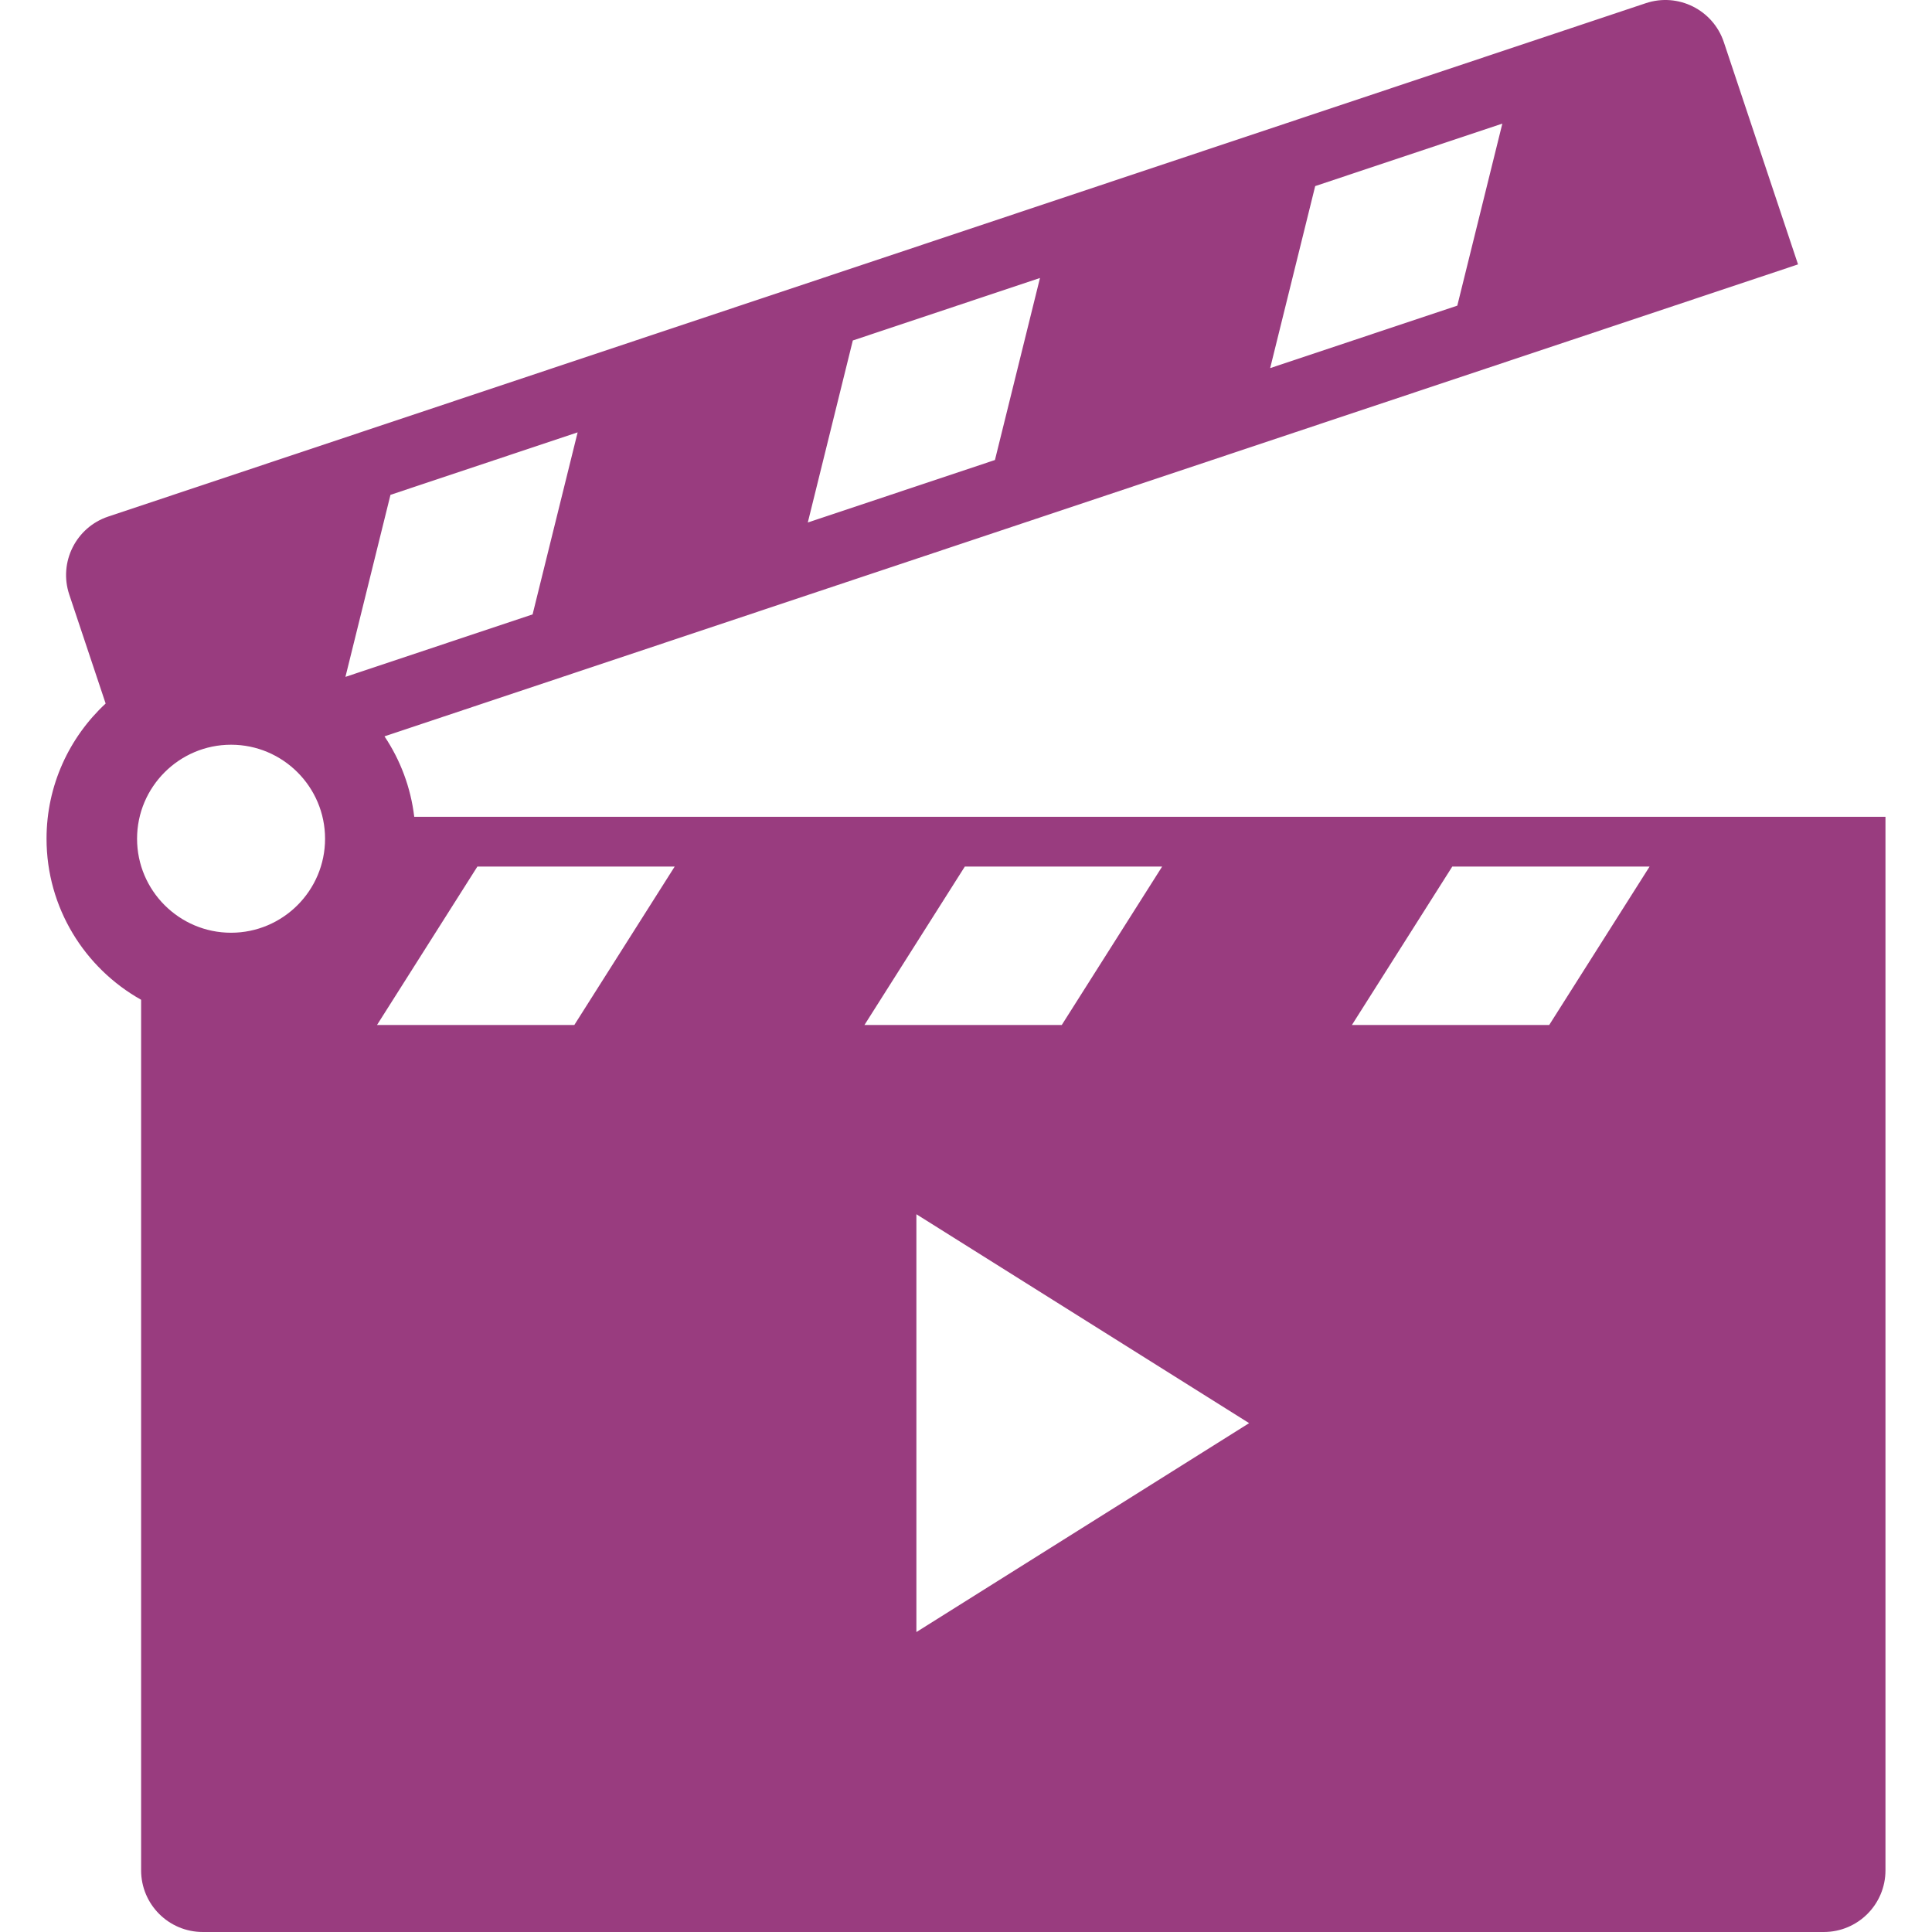
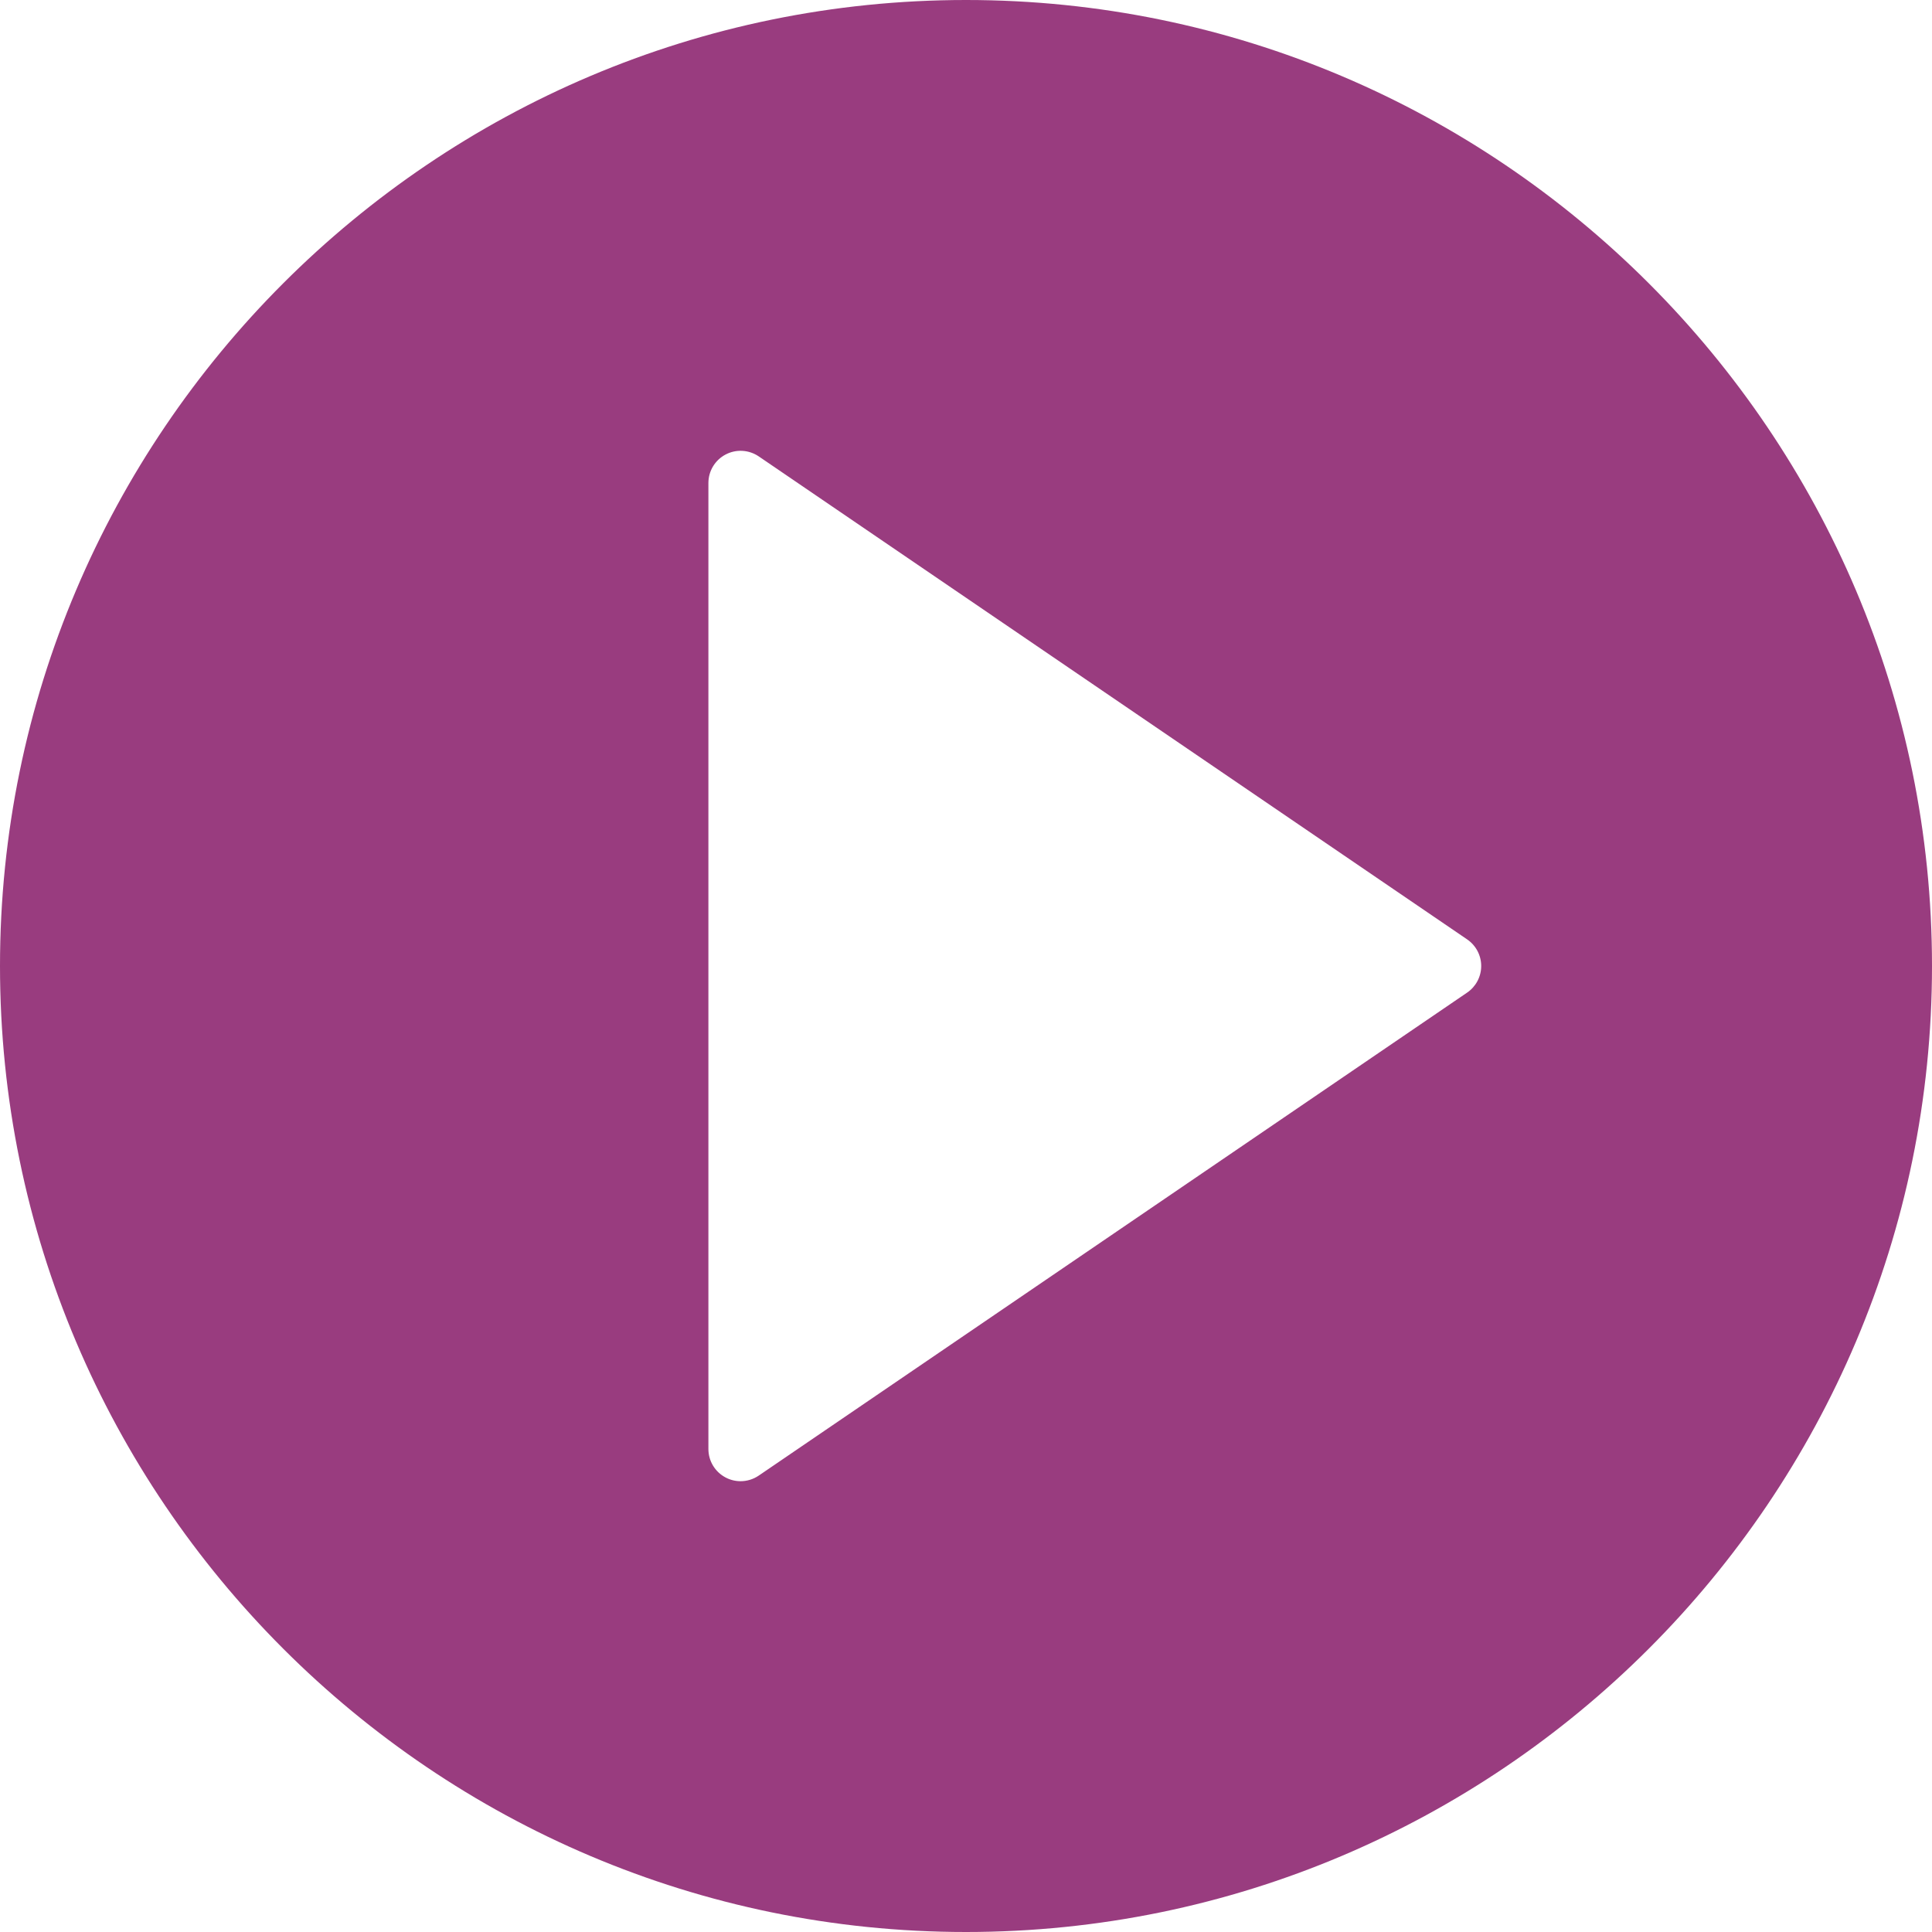
- <svg xmlns="http://www.w3.org/2000/svg" version="1.1" id="Capa_1" x="0px" y="0px" viewBox="0 0 277.446 277.446" style="enable-background:new 0 0 277.446 277.446;" xml:space="preserve" width="512px" height="512px">
+ <svg xmlns="http://www.w3.org/2000/svg" version="1.1" id="Capa_1" x="0px" y="0px" viewBox="0 0 60 60" style="enable-background:new 0 0 60 60;" xml:space="preserve" width="512px" height="512px">
  <g>
-     <path id="_x30_6-Movie_Clapper" d="M59.488,117.299c-0.504-4.237-2.007-8.171-4.273-11.556l202.992-67.776L247.552,6.051  c-1.549-4.638-6.566-7.141-11.201-5.594L15.54,74.182c-4.635,1.547-7.143,6.563-5.594,11.201l5.225,15.647  c-5.216,4.843-8.488,11.752-8.488,19.415c0,9.924,5.486,18.586,13.582,23.127v125.02c0,4.891,3.967,8.853,8.854,8.853h232.793  c4.885,0,8.852-3.963,8.852-8.853V117.299H59.488z M188.869,26.724l26.875-8.973l-6.467,26.14l-26.875,8.973L188.869,26.724z   M122.47,48.893l26.877-8.973l-6.467,26.139l-26.875,8.974L122.47,48.893z M33.181,133.946c-7.442,0-13.498-6.056-13.498-13.5  c0-7.444,6.056-13.5,13.498-13.5c7.444,0,13.5,6.056,13.5,13.5C46.681,127.89,40.625,133.946,33.181,133.946z M56.074,71.062  l26.877-8.973l-6.467,26.14l-26.877,8.974L56.074,71.062z M82.476,147.192H54.142l14.412-22.746h28.334L82.476,147.192z   M138.554,124.446h28.334l-14.412,22.746h-28.334L138.554,124.446z M131.599,234.372v-60l47.783,30L131.599,234.372z   M222.476,147.192h-28.334l14.412-22.746h28.334L222.476,147.192z" data-original="#000000" class="active-path" data-old_color="#993c7f" fill="#993c7f" />
+     <path d="M30,0C13.458,0,0,13.458,0,30s13.458,30,30,30s30-13.458,30-30S46.542,0,30,0z M45.563,30.826l-22,15  C23.394,45.941,23.197,46,23,46c-0.16,0-0.321-0.038-0.467-0.116C22.205,45.711,22,45.371,22,45V15c0-0.371,0.205-0.711,0.533-0.884  c0.328-0.174,0.724-0.15,1.031,0.058l22,15C45.836,29.36,46,29.669,46,30S45.836,30.64,45.563,30.826z" data-original="#000000" class="active-path" data-old_color="#993c7f" fill="#993c7f" />
  </g>
</svg>
